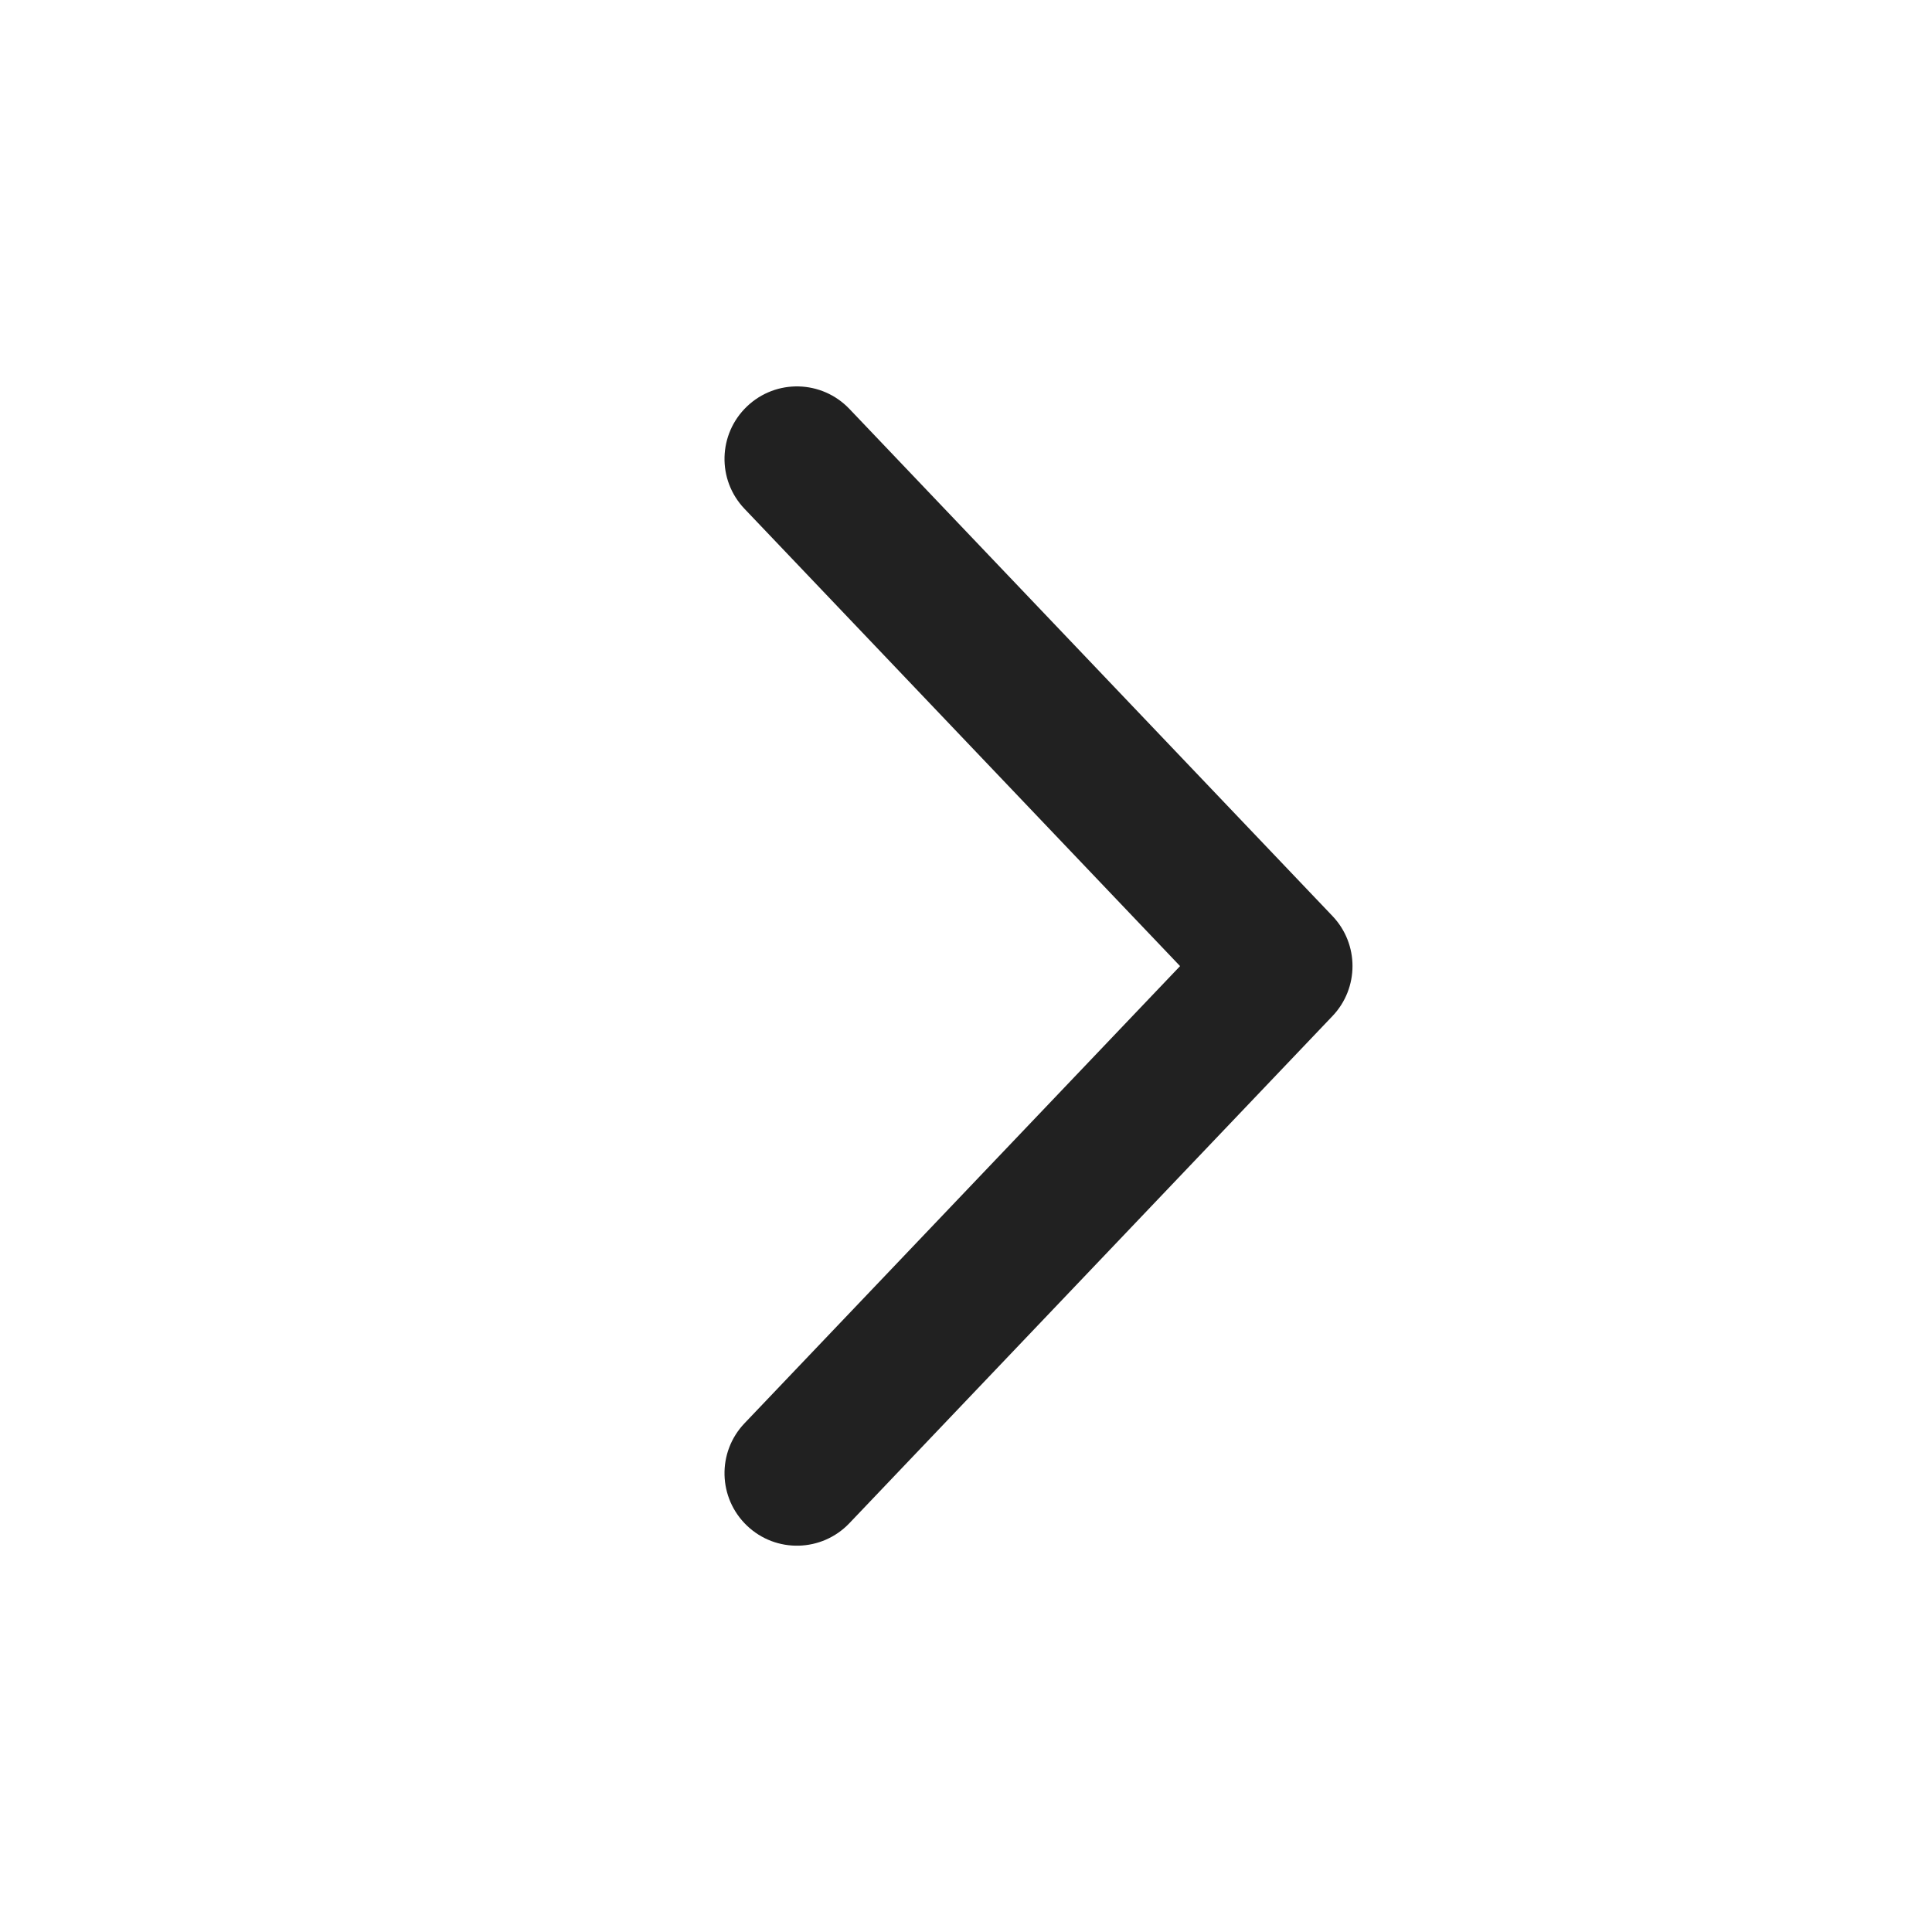
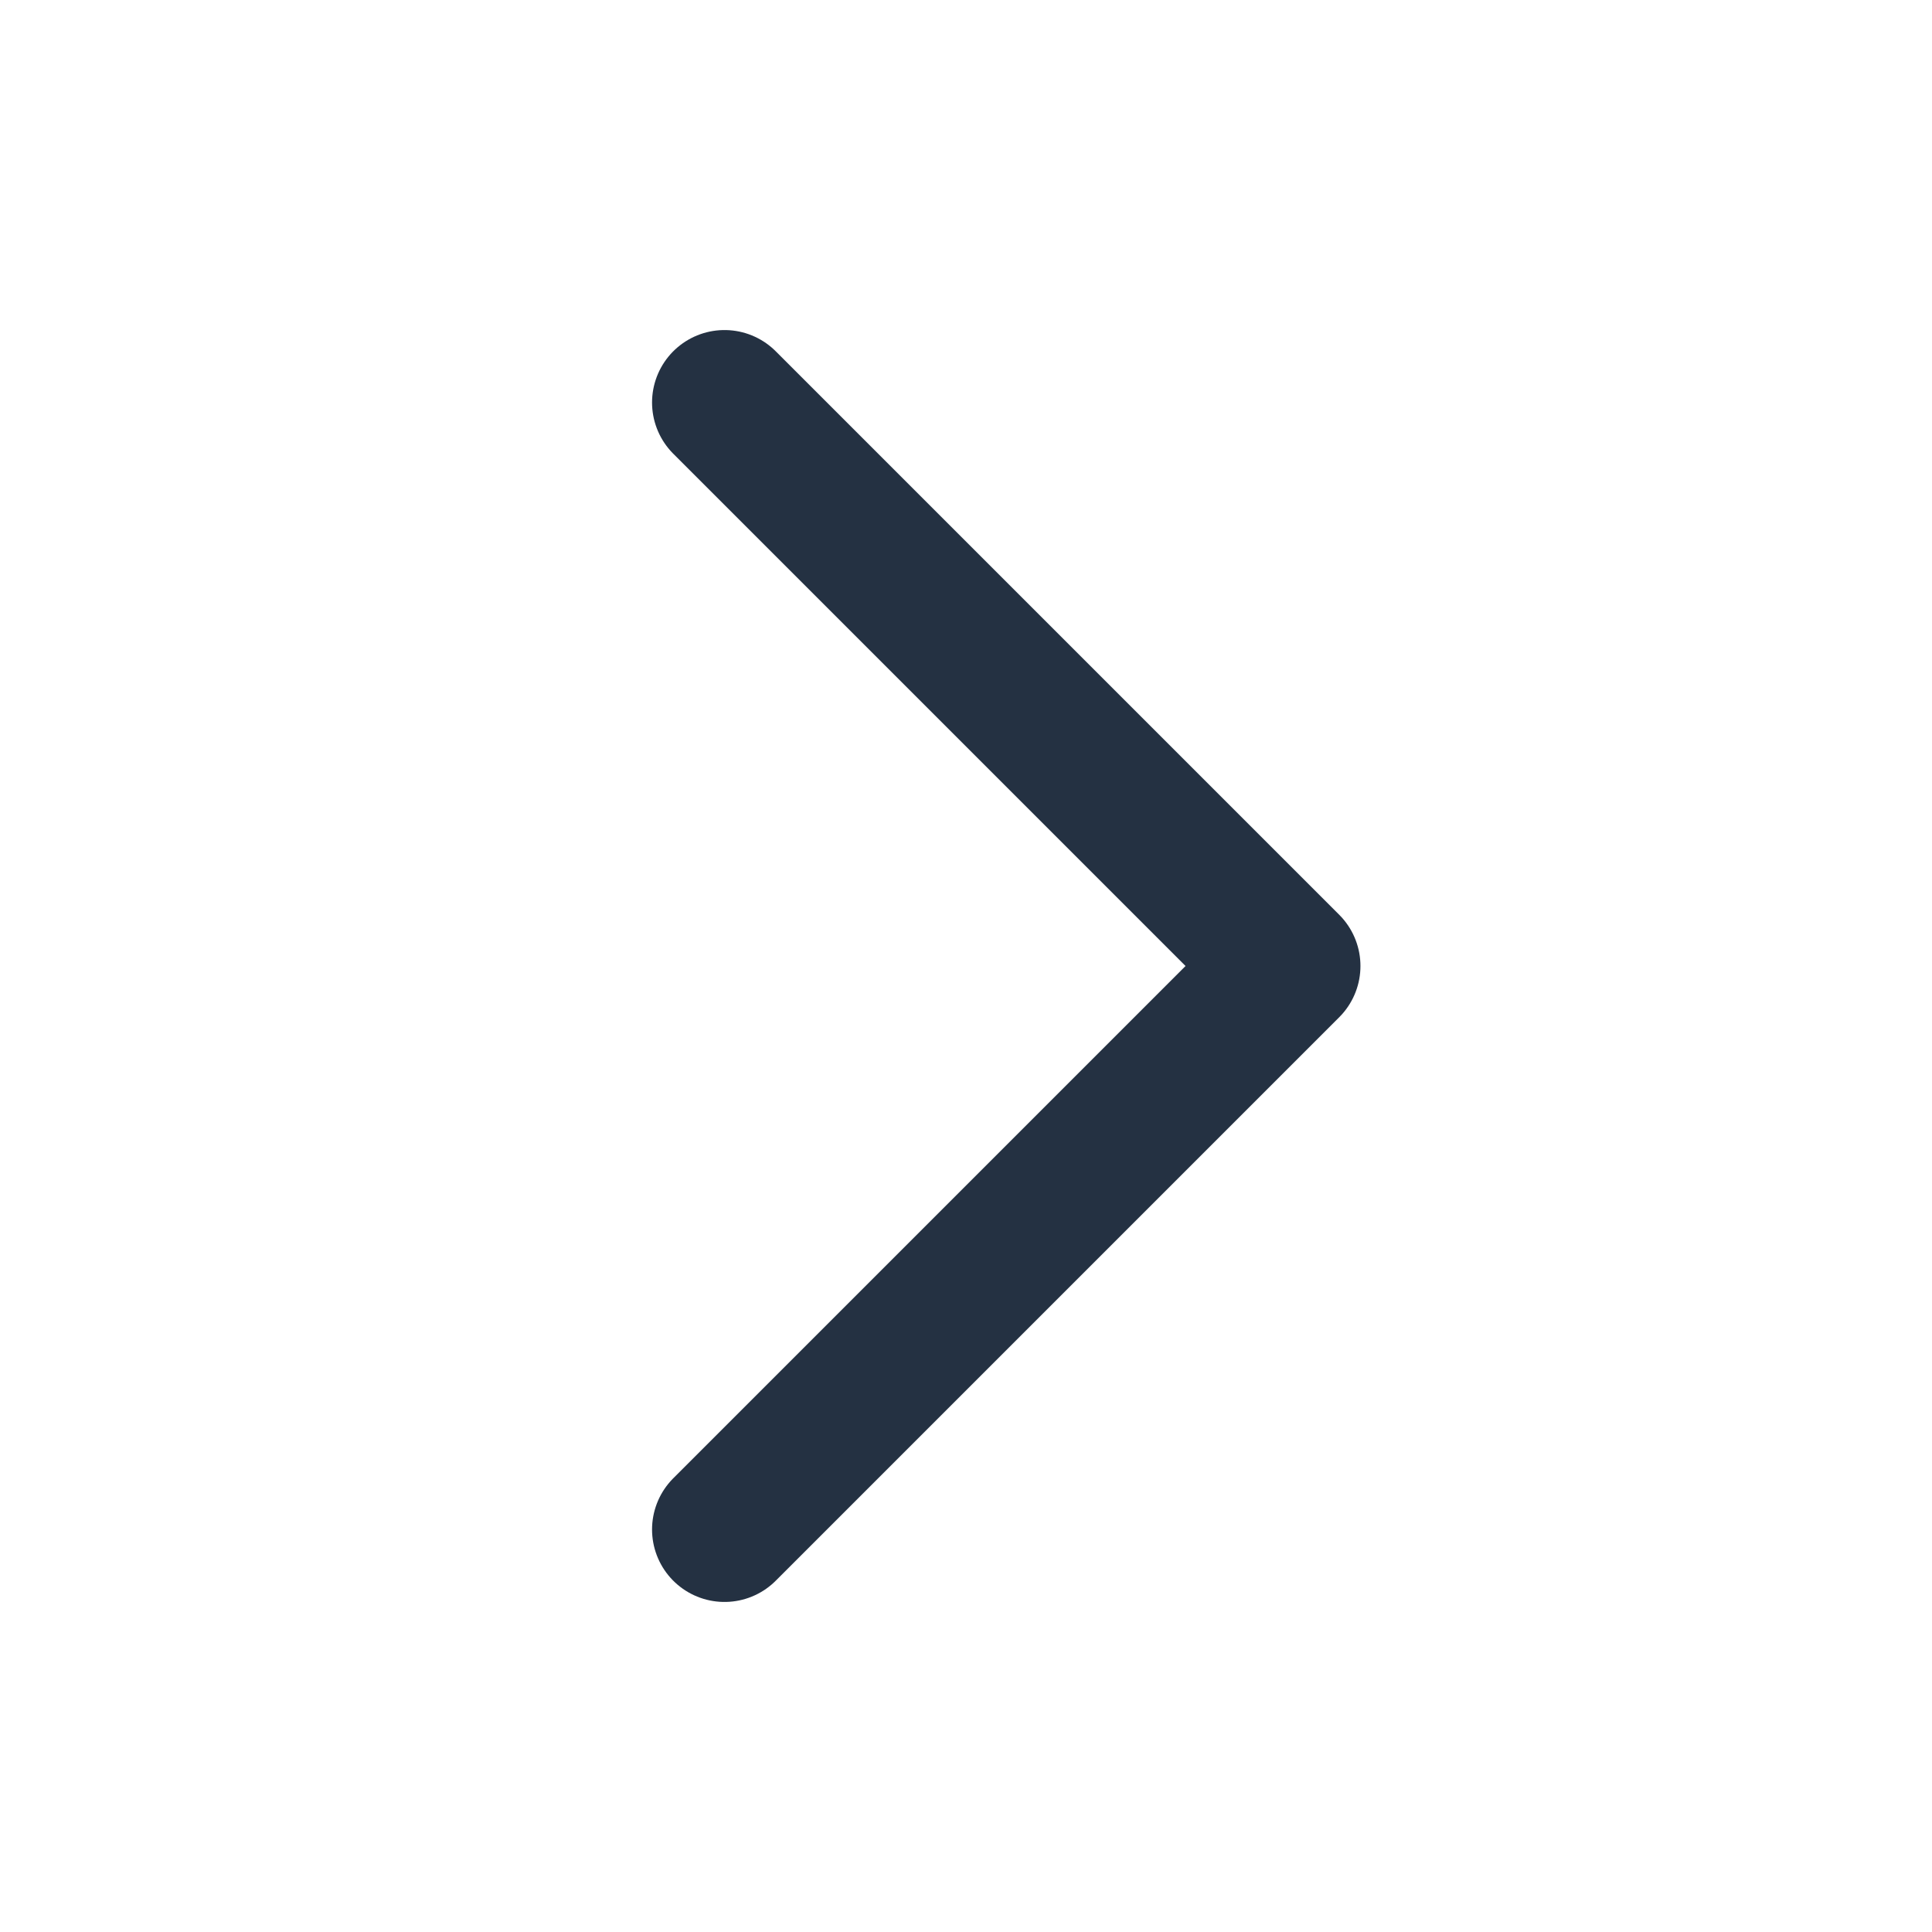
- <svg xmlns="http://www.w3.org/2000/svg" width="20" height="20" viewBox="0 0 20 20" fill="none">
-   <path d="M7.733 4.207C8.033 3.921 8.507 3.933 8.793 4.233L13.794 9.483C14.07 9.773 14.07 10.228 13.794 10.518L8.793 15.768C8.507 16.068 8.033 16.08 7.733 15.794C7.433 15.508 7.421 15.034 7.707 14.734L12.216 10.001L7.707 5.267C7.421 4.967 7.433 4.493 7.733 4.207Z" fill="#212121" />
+ <svg xmlns="http://www.w3.org/2000/svg" width="20" height="20">
+   <g fill="none" stroke="#243142" stroke-width="1.8" stroke-linecap="round" stroke-linejoin="round">
+     <g transform="translate(0 0) scale(0.8333333)">
+       <path d="m9 5 7 7-7 7" />
+     </g>
+   </g>
</svg>
